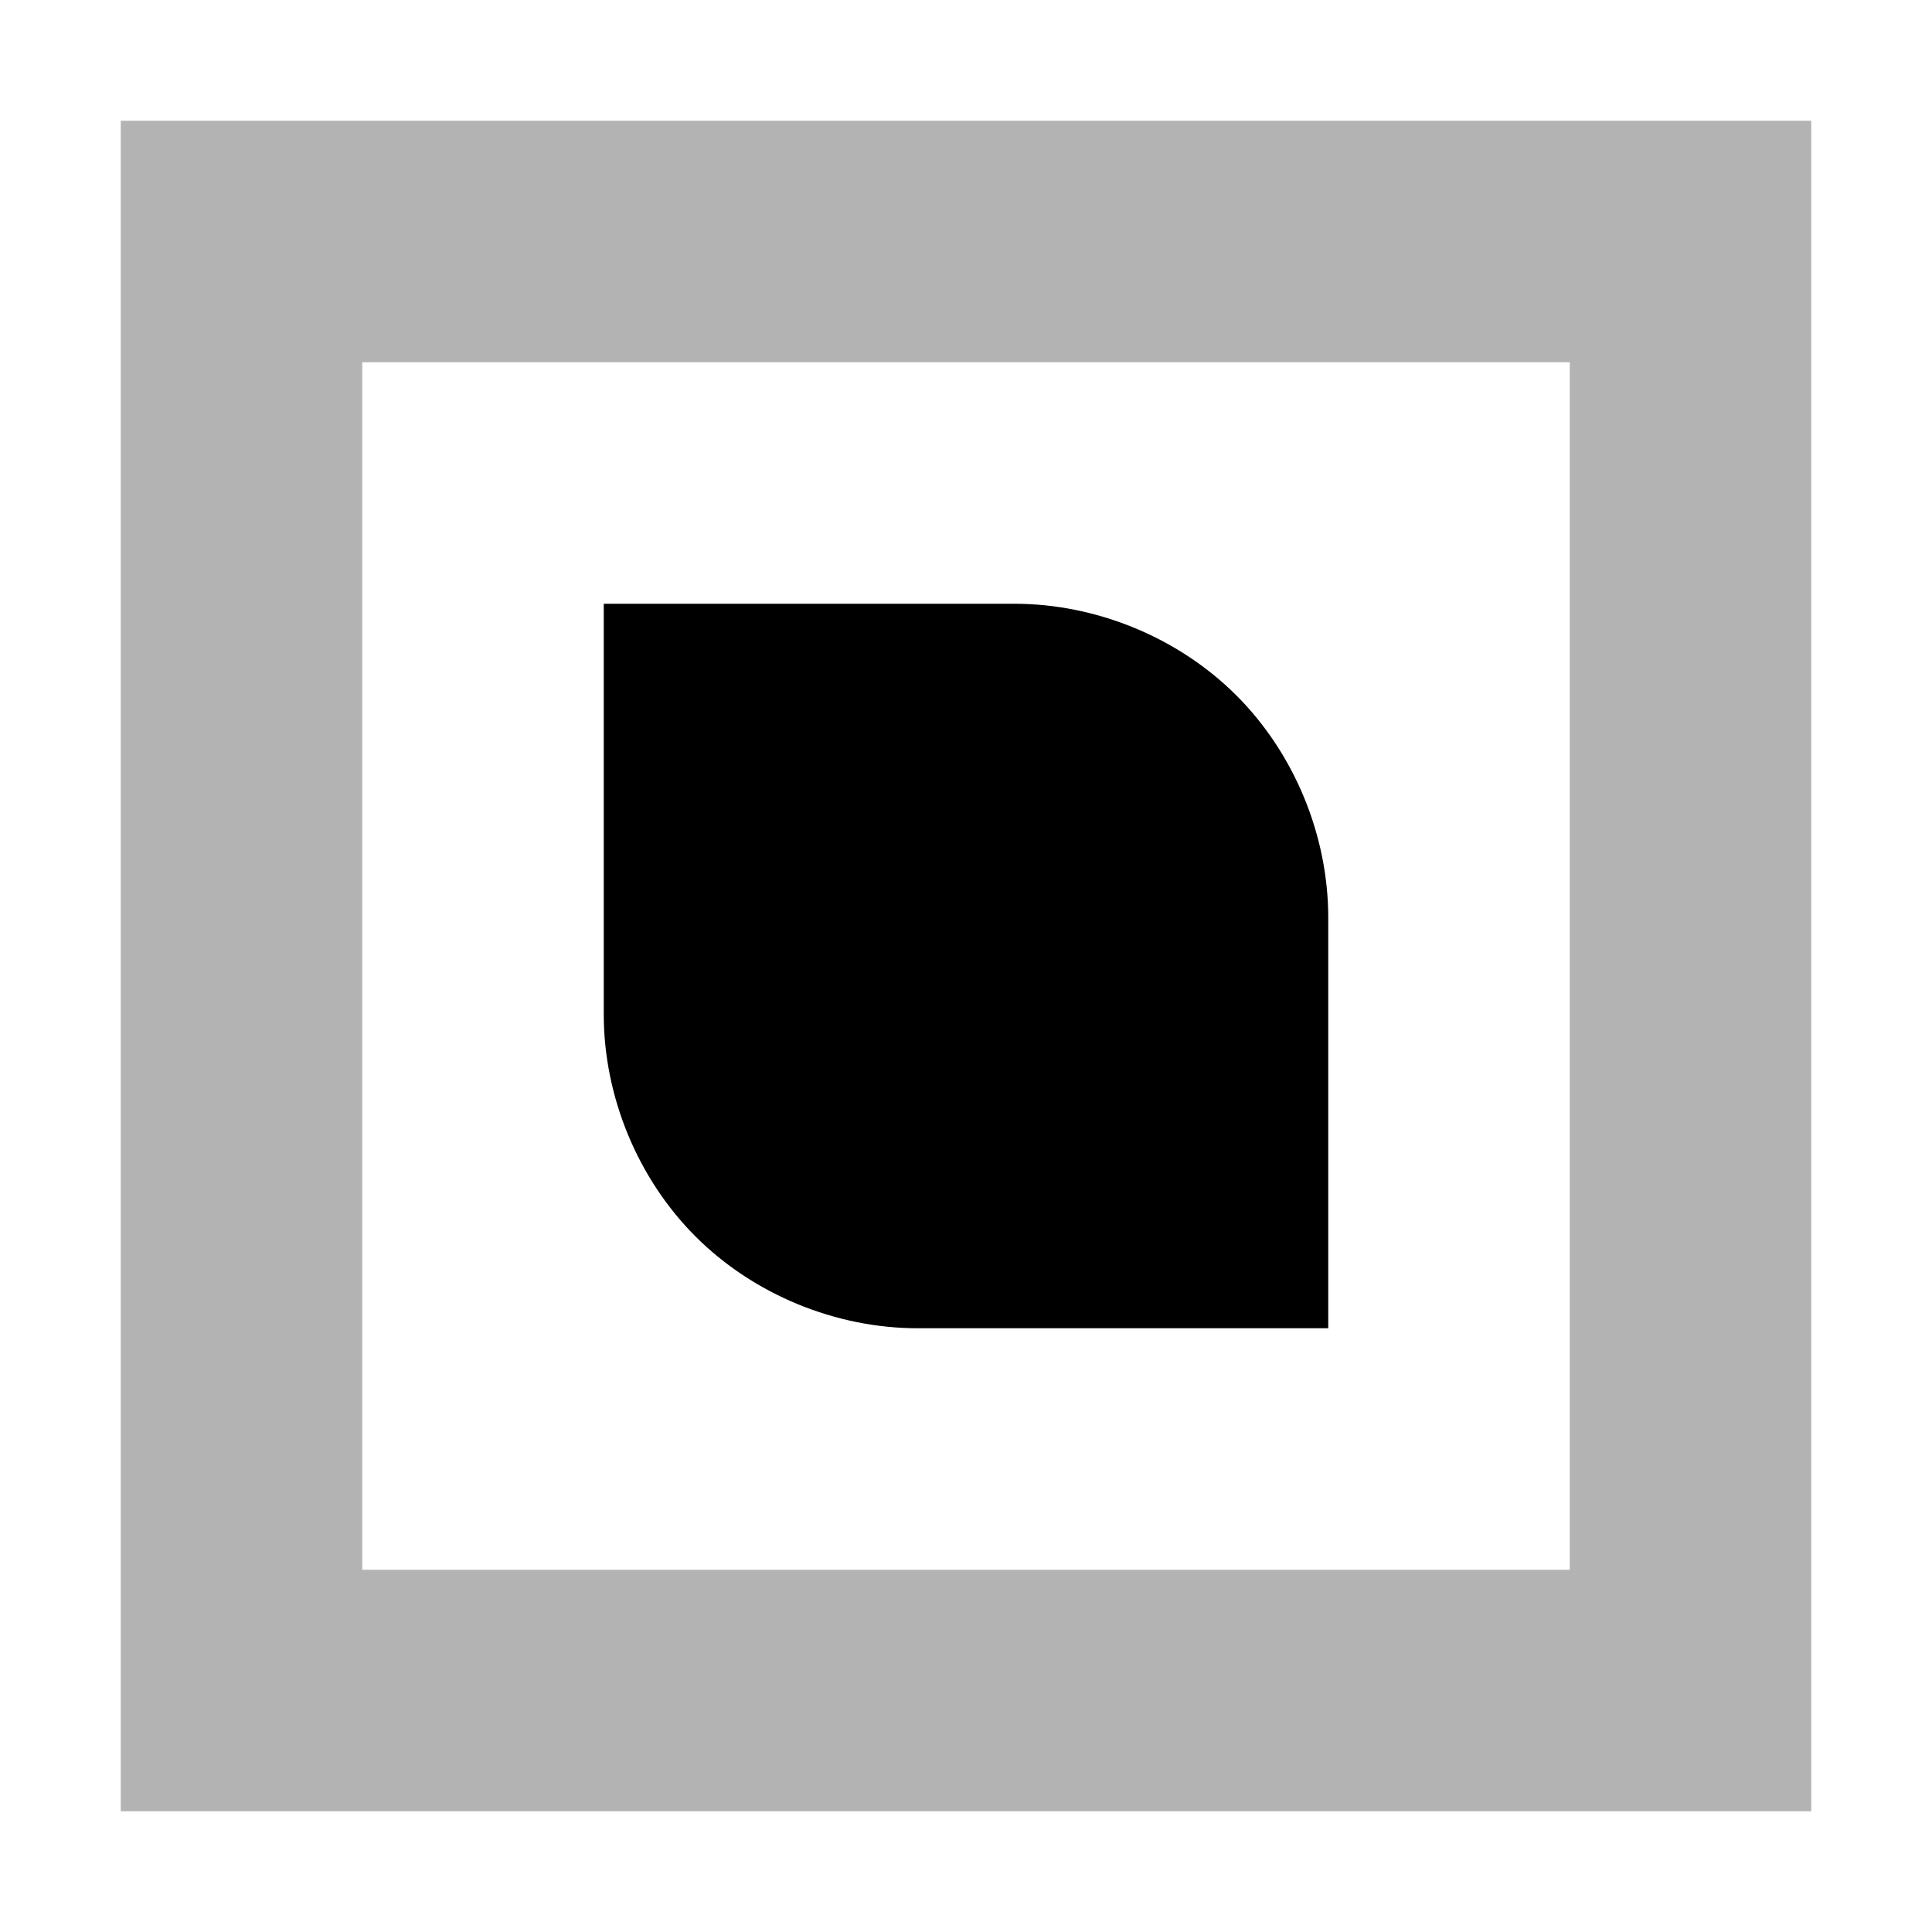
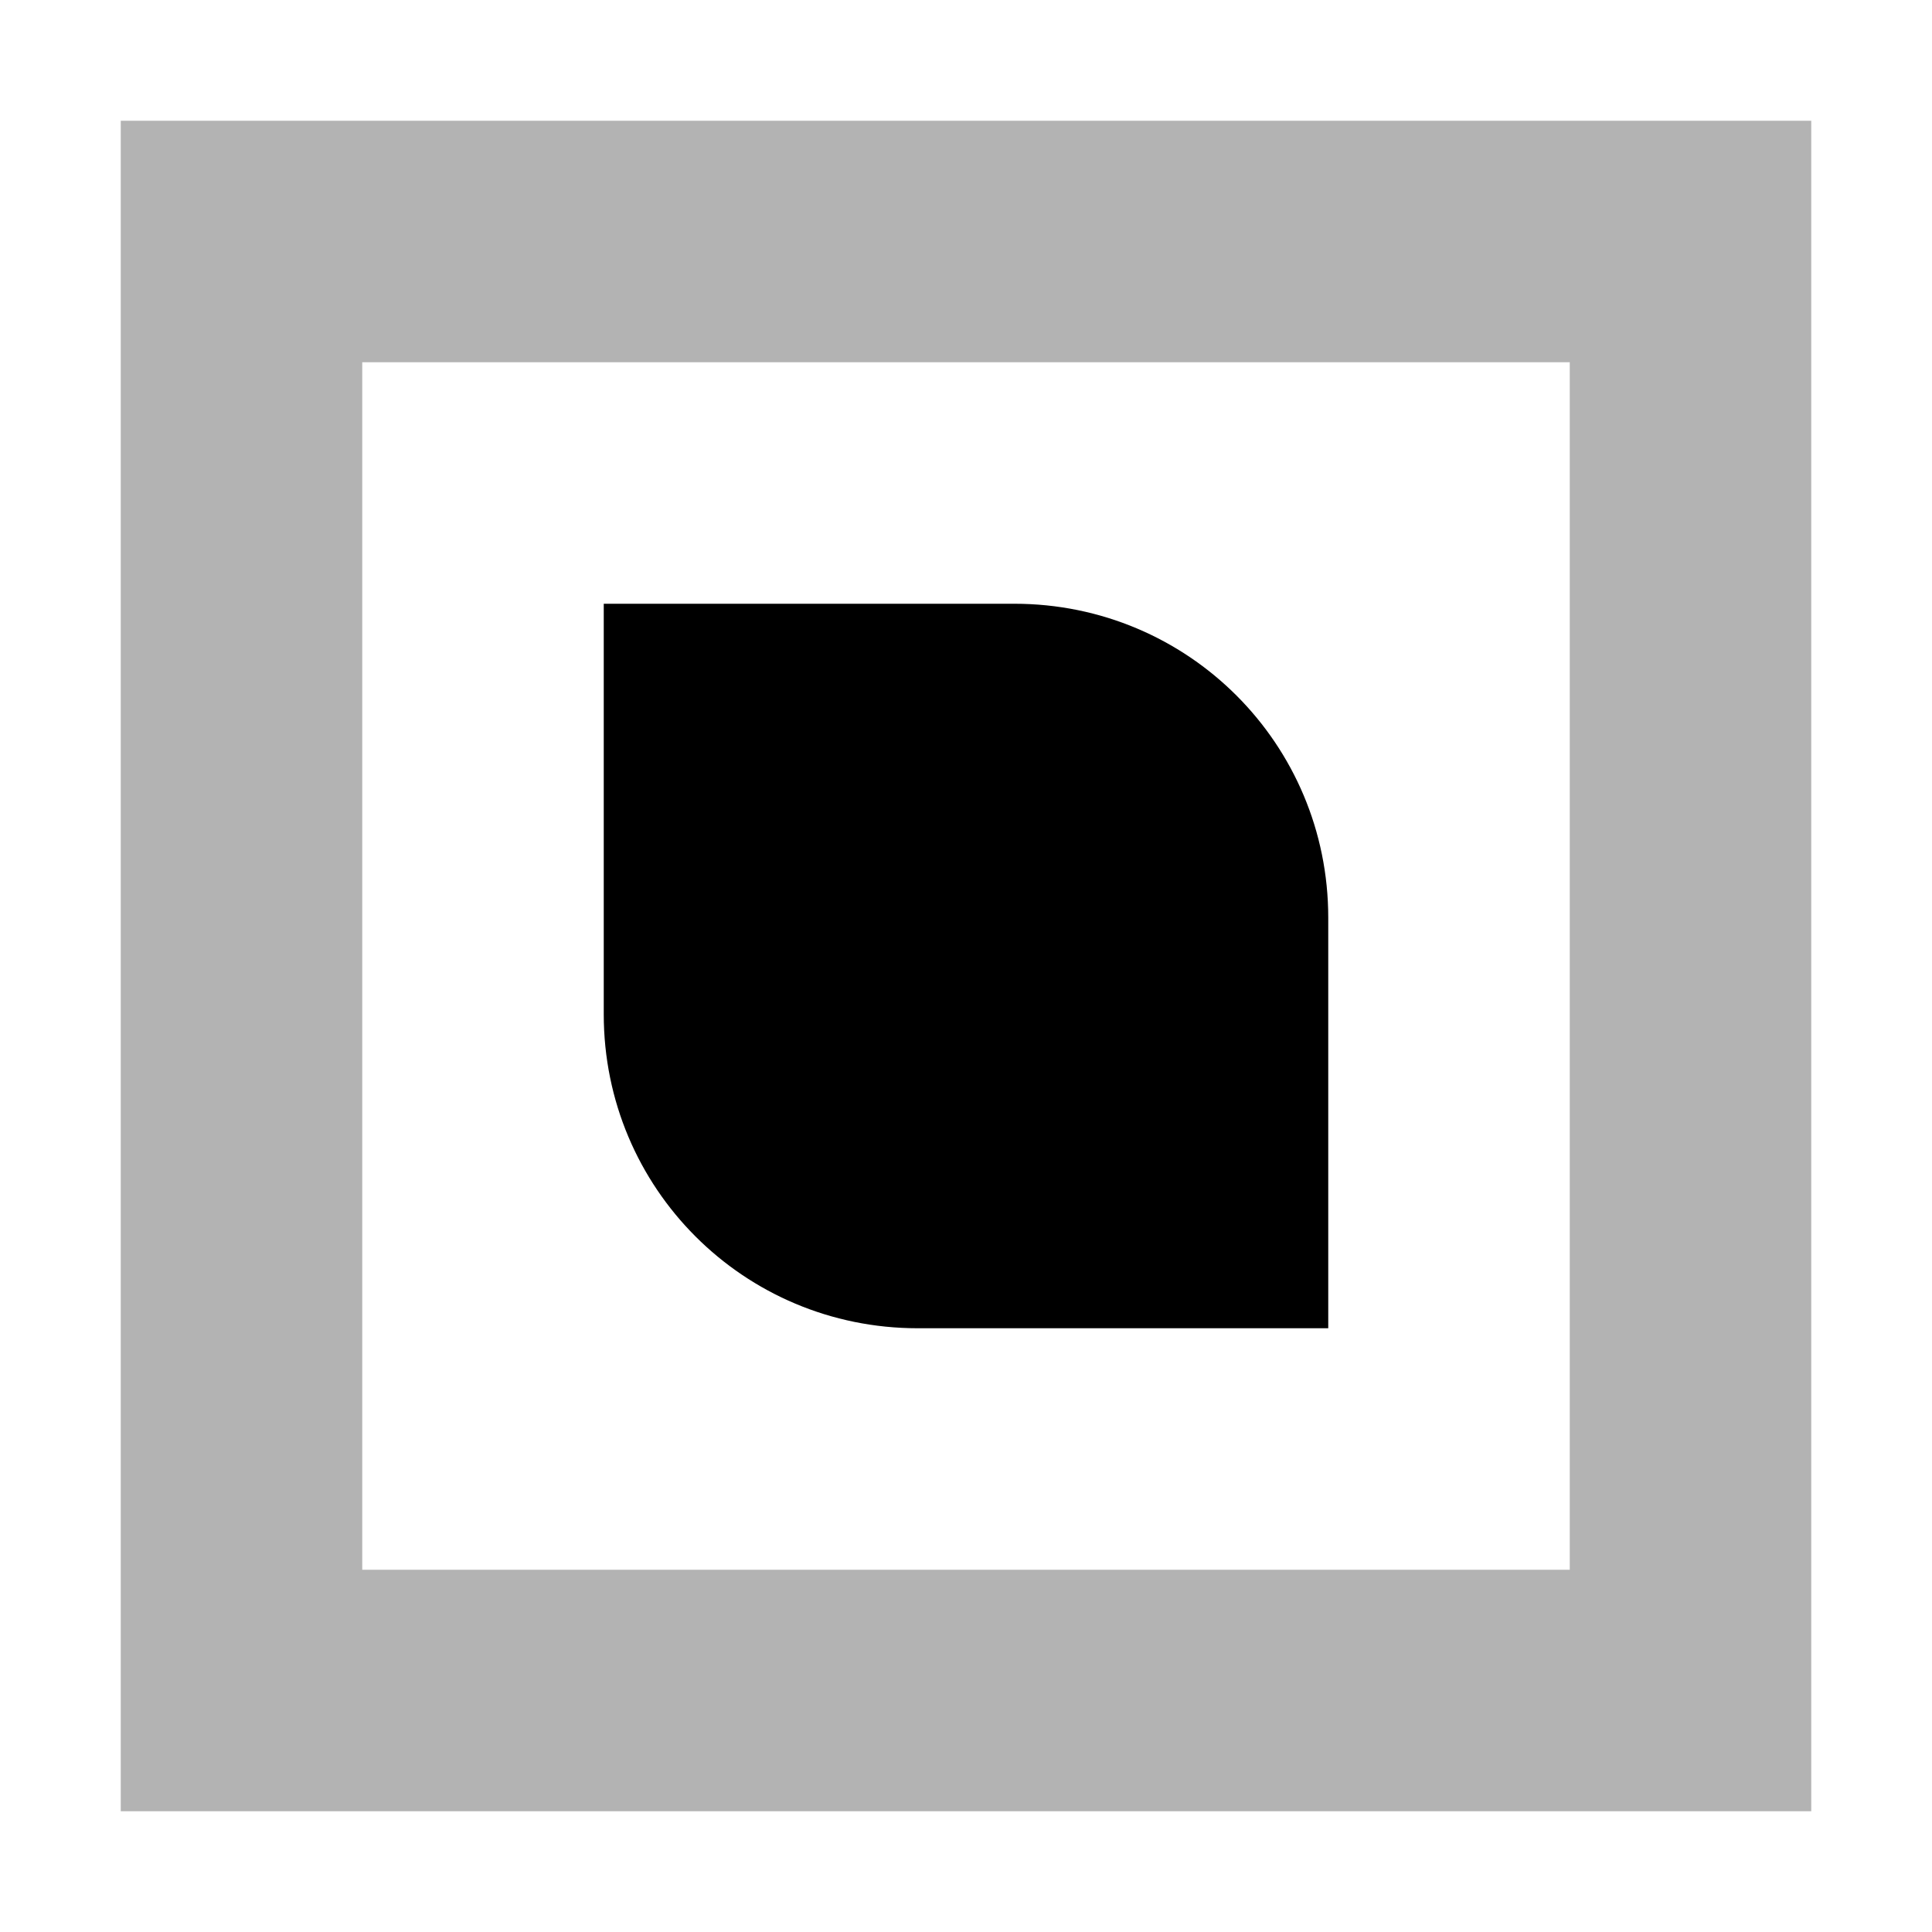
<svg xmlns="http://www.w3.org/2000/svg" viewBox="0 0 8 8" fill="currentColor" overflow="visible">
  <path opacity="0.3" d="M.5.5h7v7h-7zm1 6h5v-5h-5z" />
-   <path d="M2.5 2.5h1.7c.34 0 .68.14.92.38.24.24.38.58.38.92v1.7h-1.7c-.34 0-.68-.14-.92-.38-.24-.24-.38-.58-.38-.92z" />
+   <path d="M2.5 2.5h1.7c.72 0 1.3.58 1.3 1.3v1.7h-1.7c-.72 0-1.3-.58-1.3-1.3z" />
</svg>
